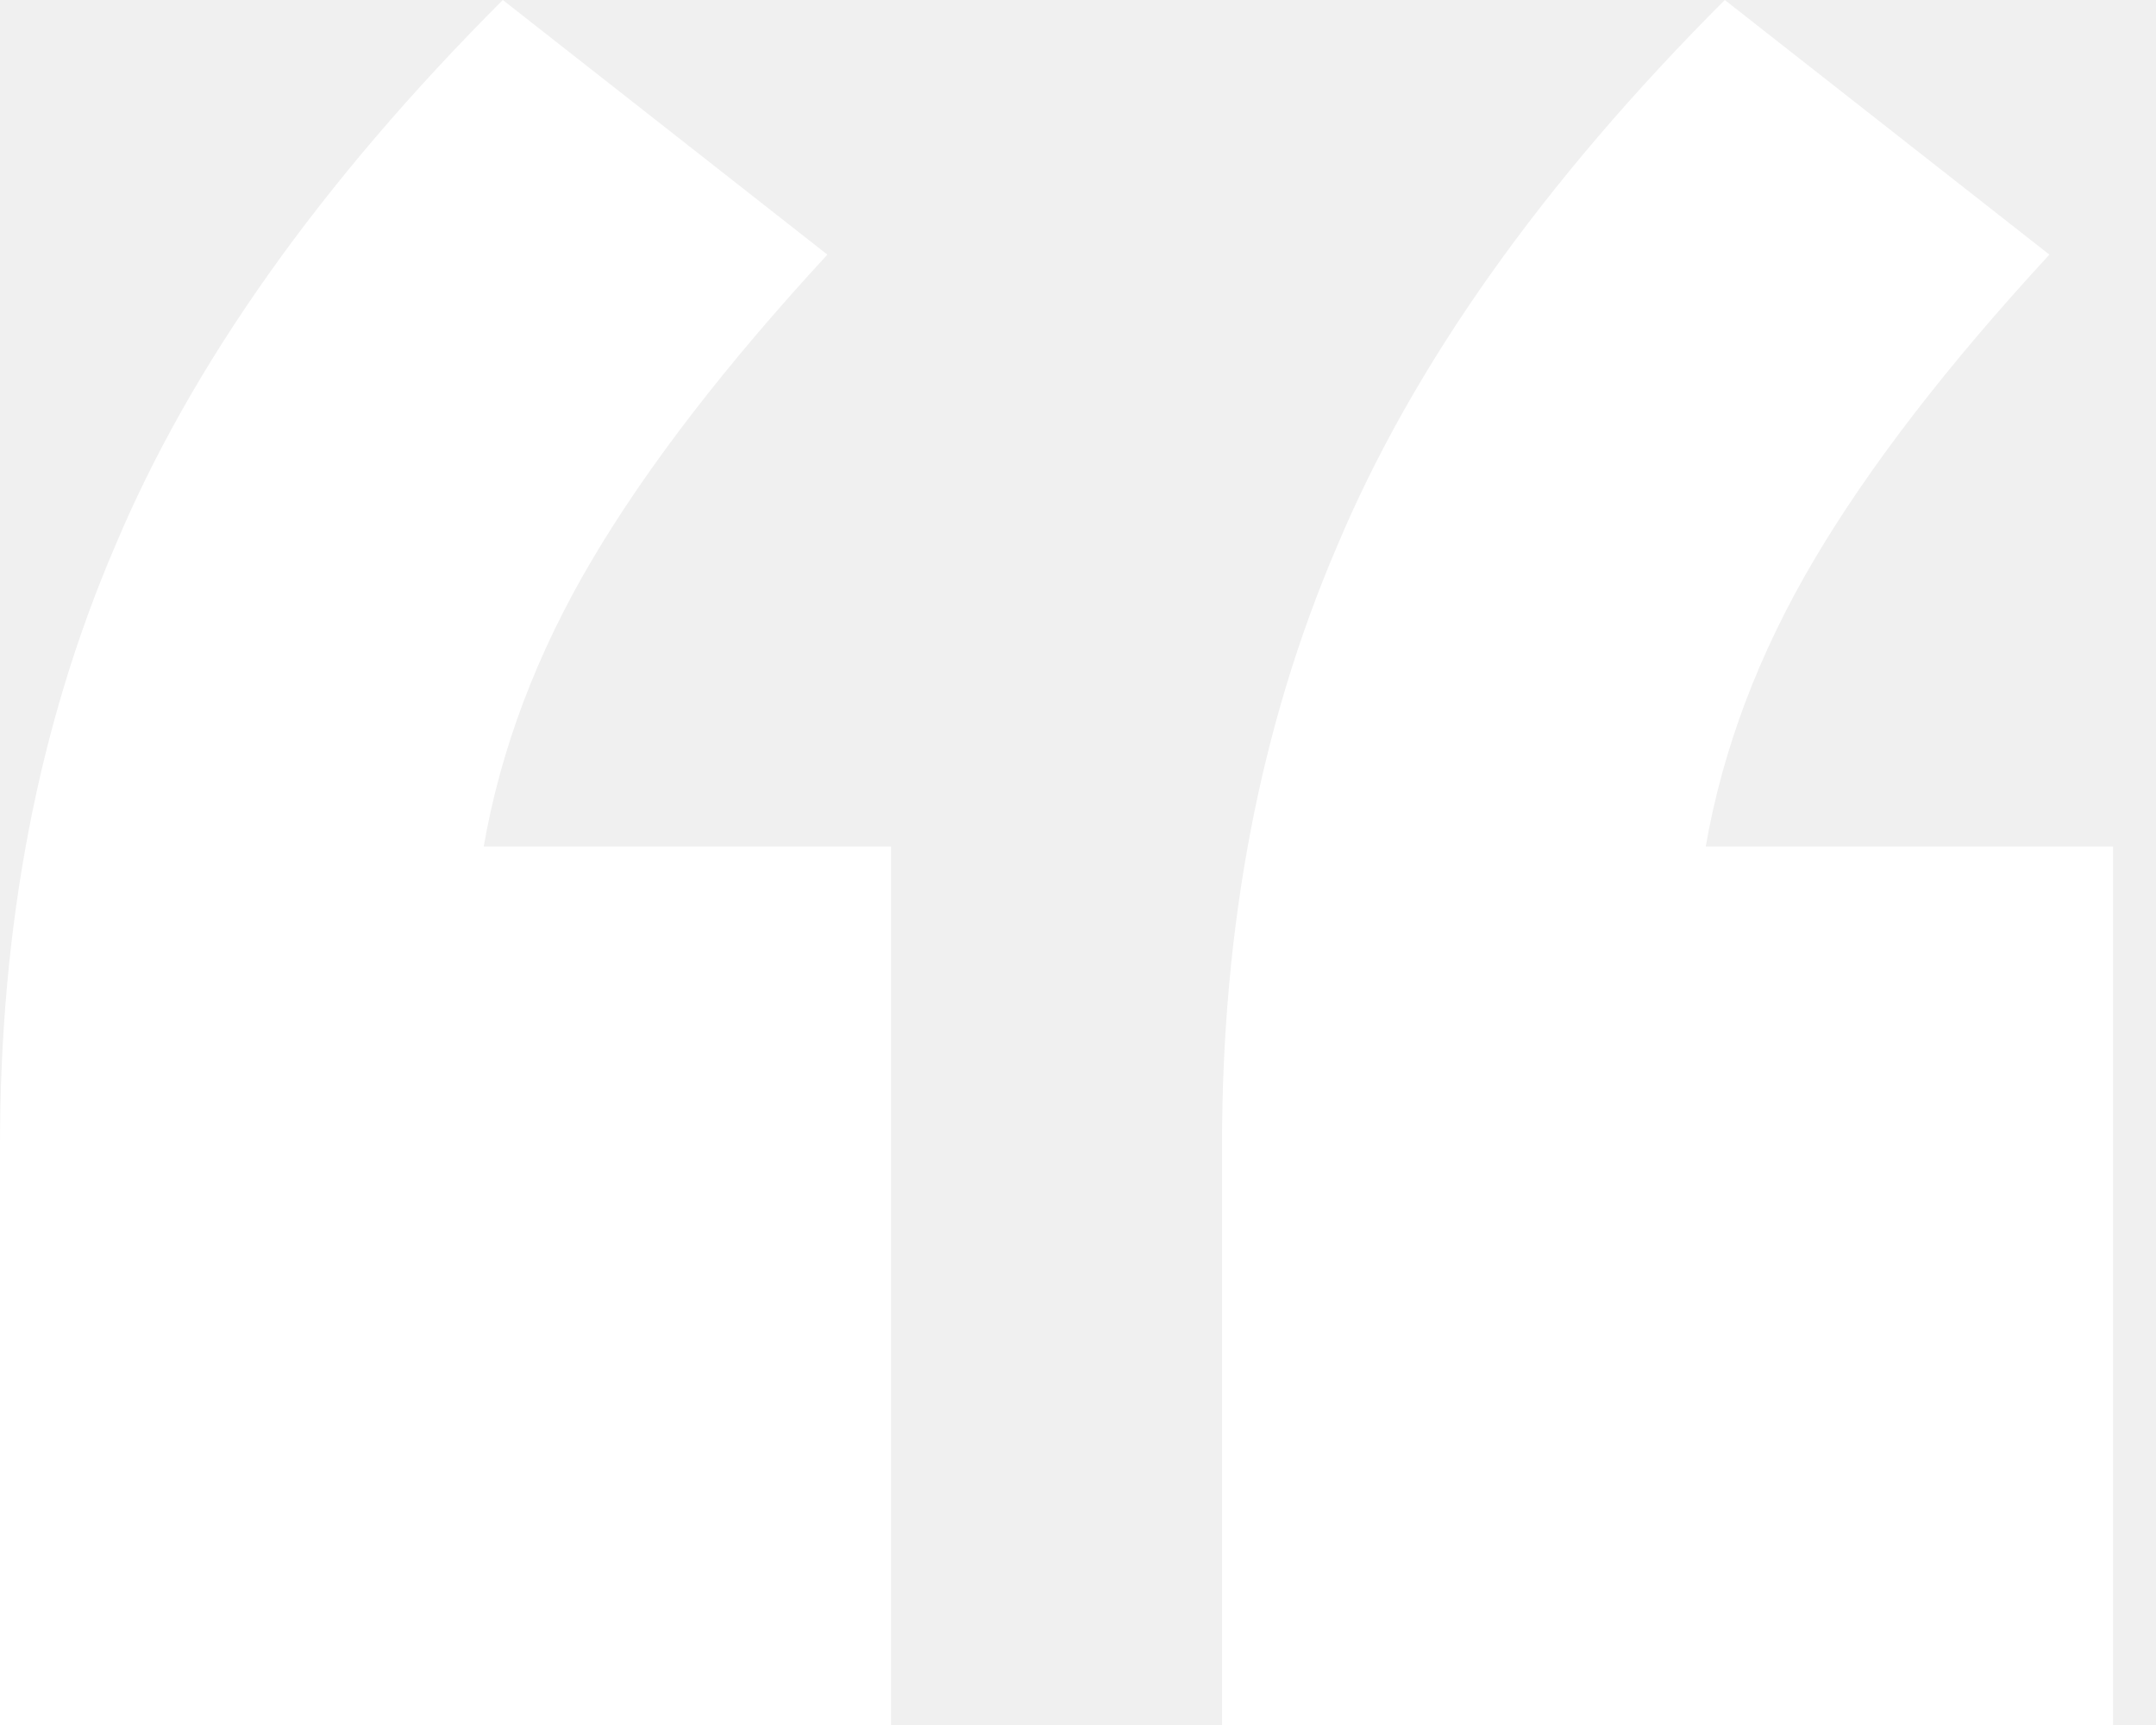
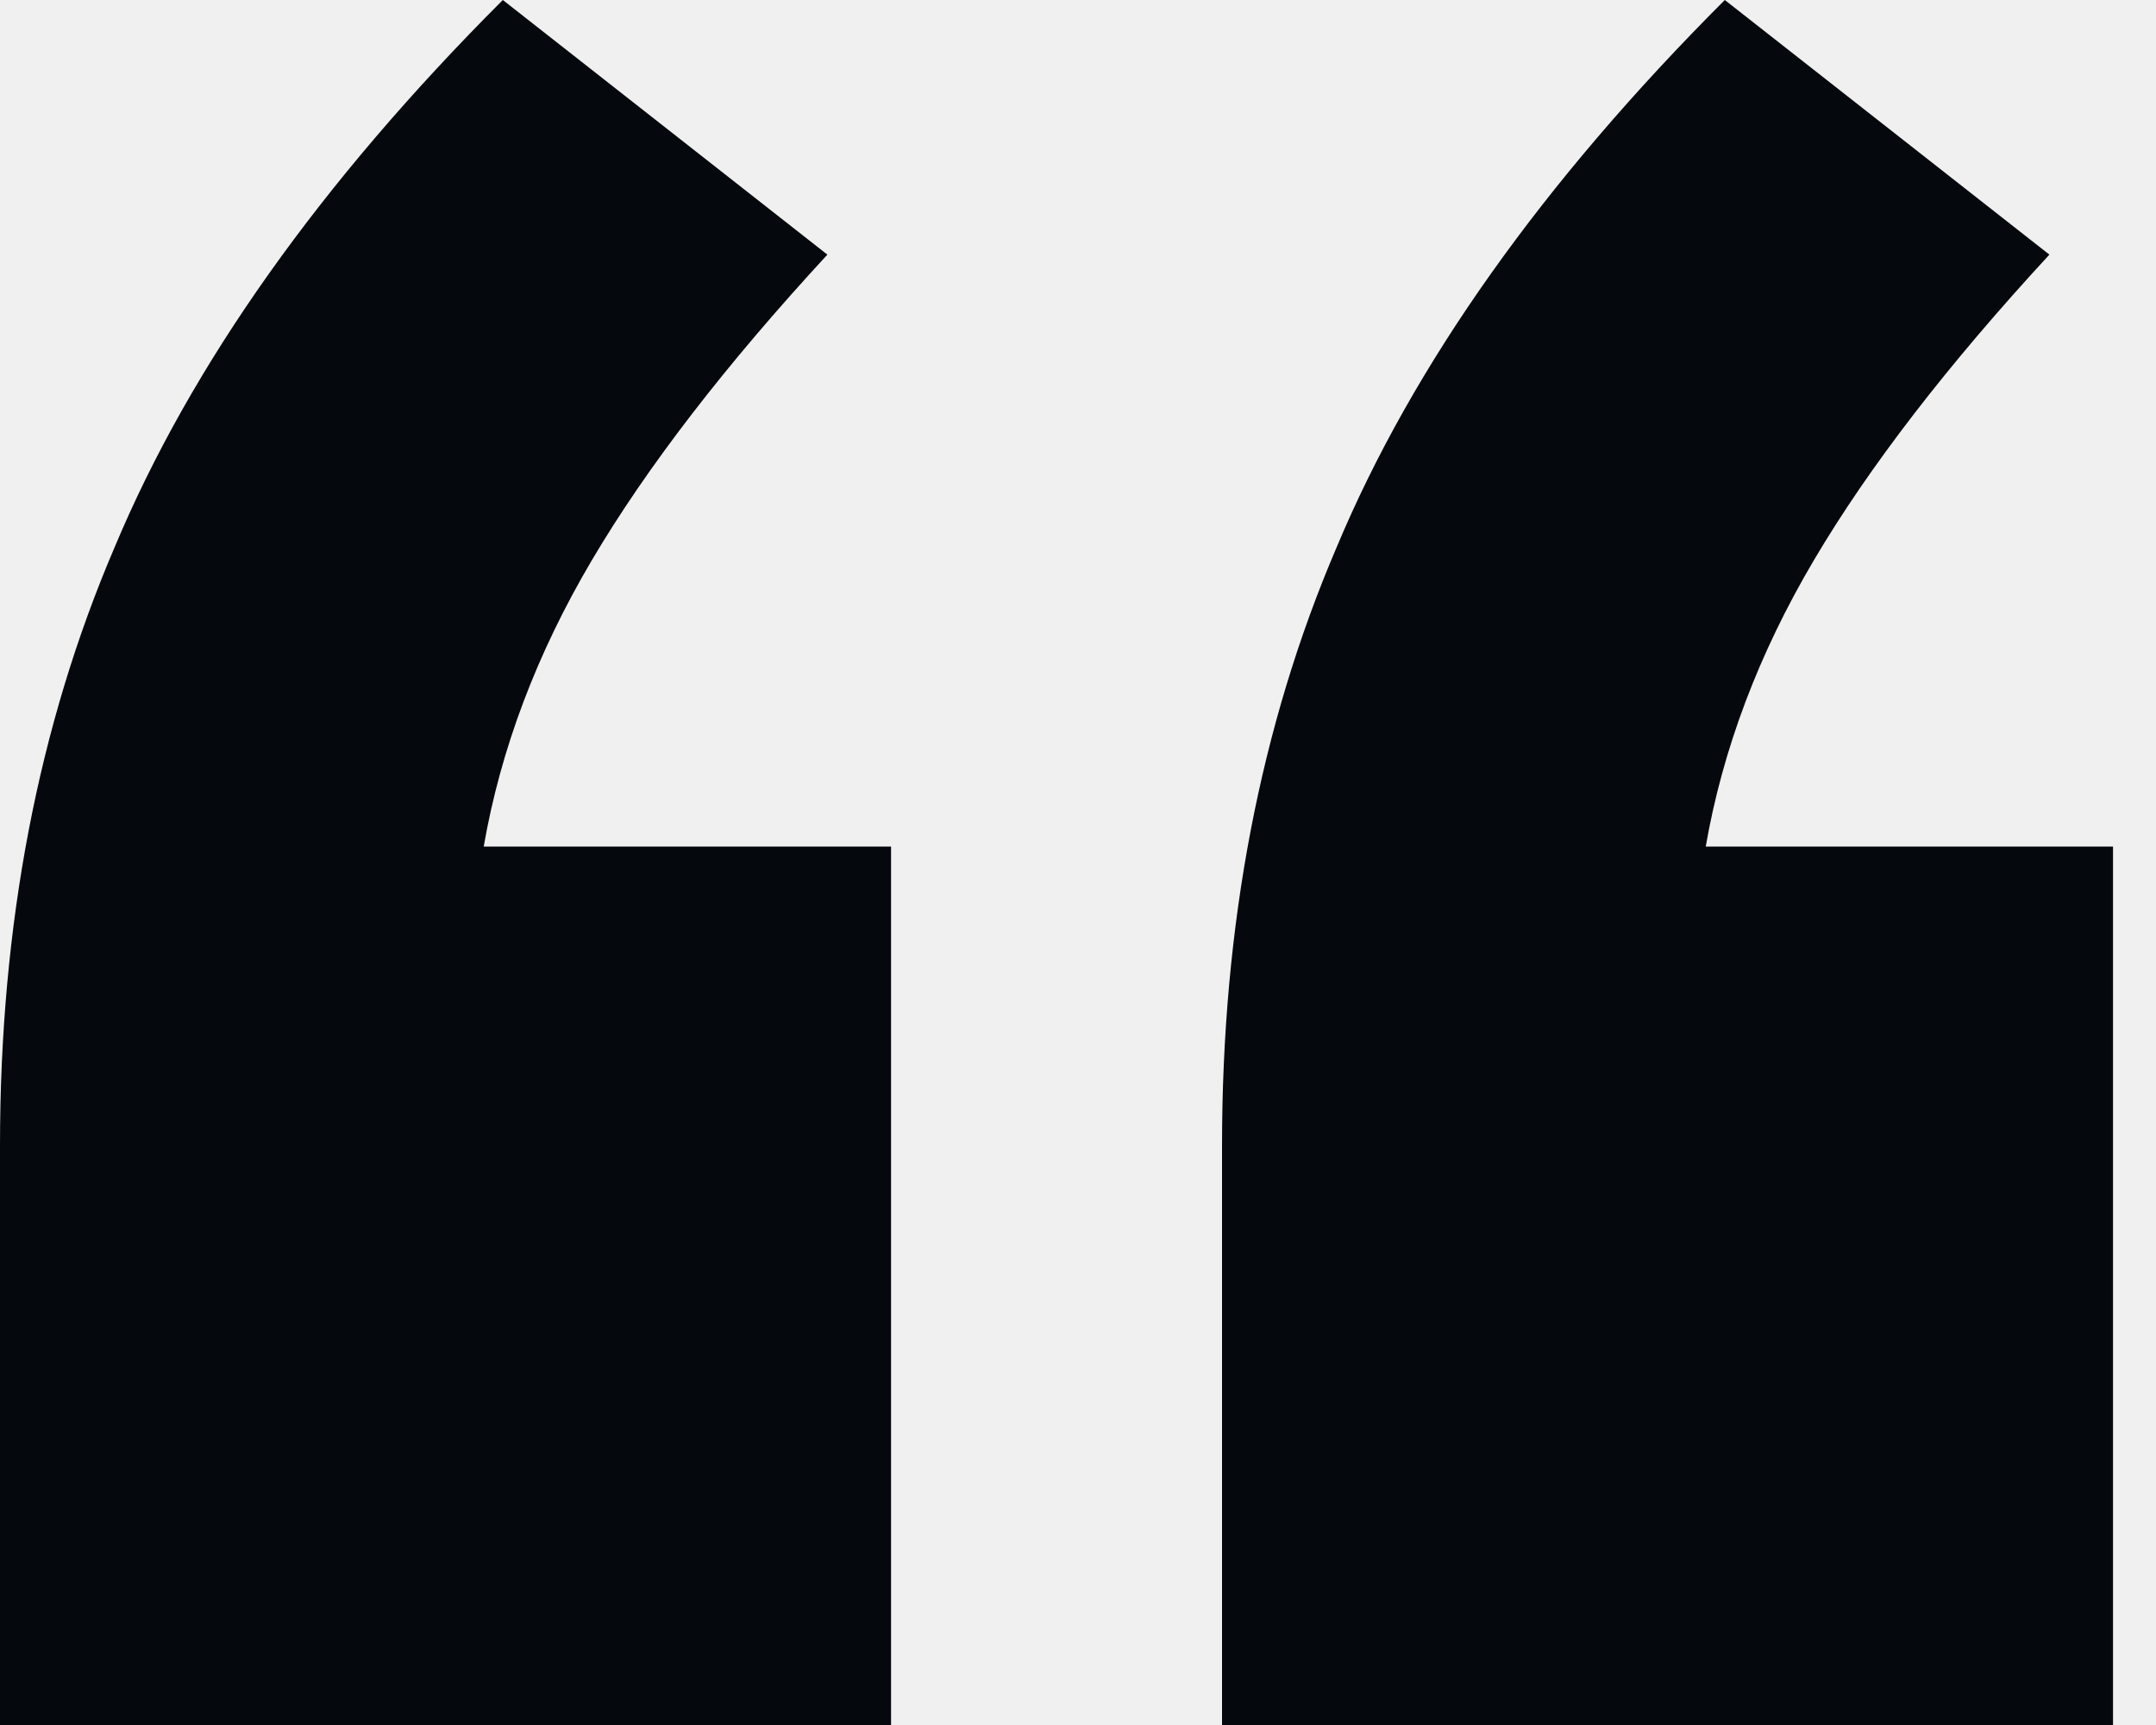
<svg xmlns="http://www.w3.org/2000/svg" width="45" height="36" viewBox="0 0 45 36" fill="none">
-   <path d="M18.598 17.668V36H0V23.911C0 19.306 0.797 15.144 2.391 11.424C3.985 7.616 6.686 3.808 10.495 0L17.269 5.314C15.144 7.616 13.505 9.742 12.354 11.69C11.203 13.638 10.45 15.631 10.096 17.668H18.598ZM44.103 17.668V36H25.506V23.911C25.506 19.306 26.303 15.144 27.897 11.424C29.491 7.616 32.192 3.808 36 0L42.775 5.314C40.65 7.616 39.011 9.742 37.86 11.69C36.709 13.638 35.956 15.631 35.602 17.668H44.103Z" fill="white" />
+   <path d="M18.598 17.668V36H0V23.911C0 19.306 0.797 15.144 2.391 11.424C3.985 7.616 6.686 3.808 10.495 0L17.269 5.314C15.144 7.616 13.505 9.742 12.354 11.69C11.203 13.638 10.45 15.631 10.096 17.668H18.598ZM44.103 17.668V36H25.506V23.911C25.506 19.306 26.303 15.144 27.897 11.424C29.491 7.616 32.192 3.808 36 0L42.775 5.314C40.65 7.616 39.011 9.742 37.86 11.69C36.709 13.638 35.956 15.631 35.602 17.668H44.103Z" fill="#05090D" />
</svg>
